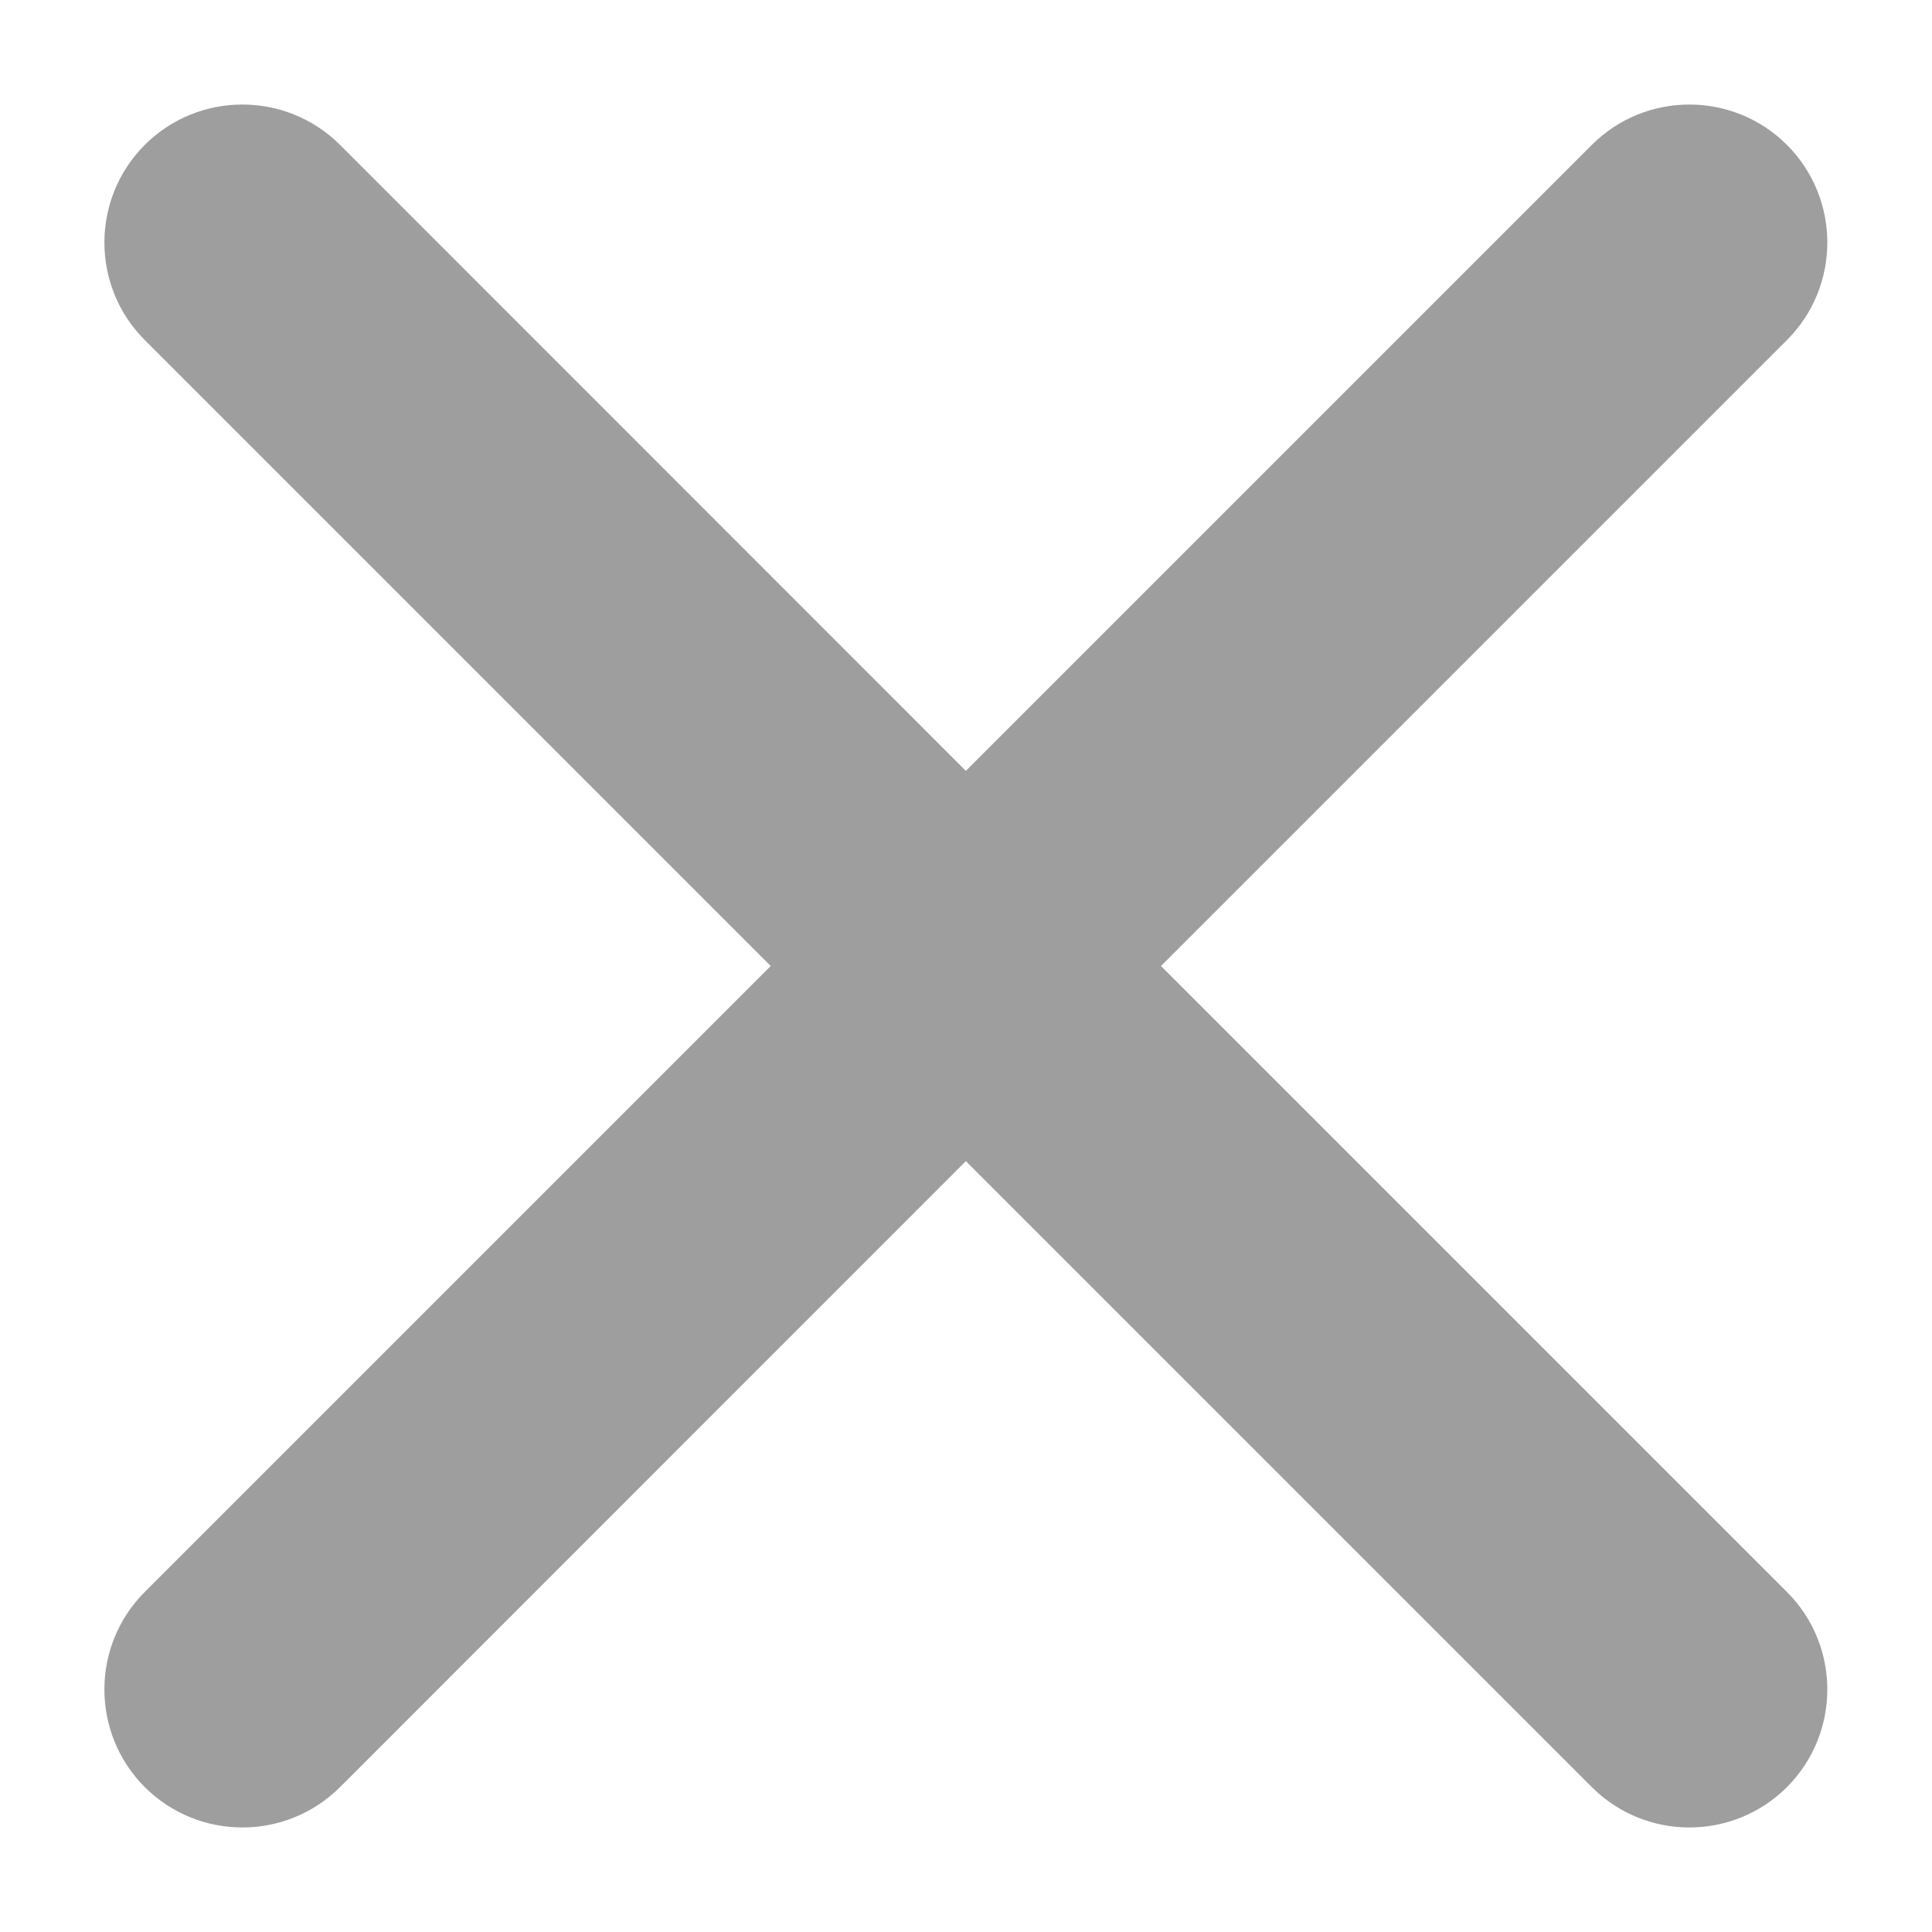
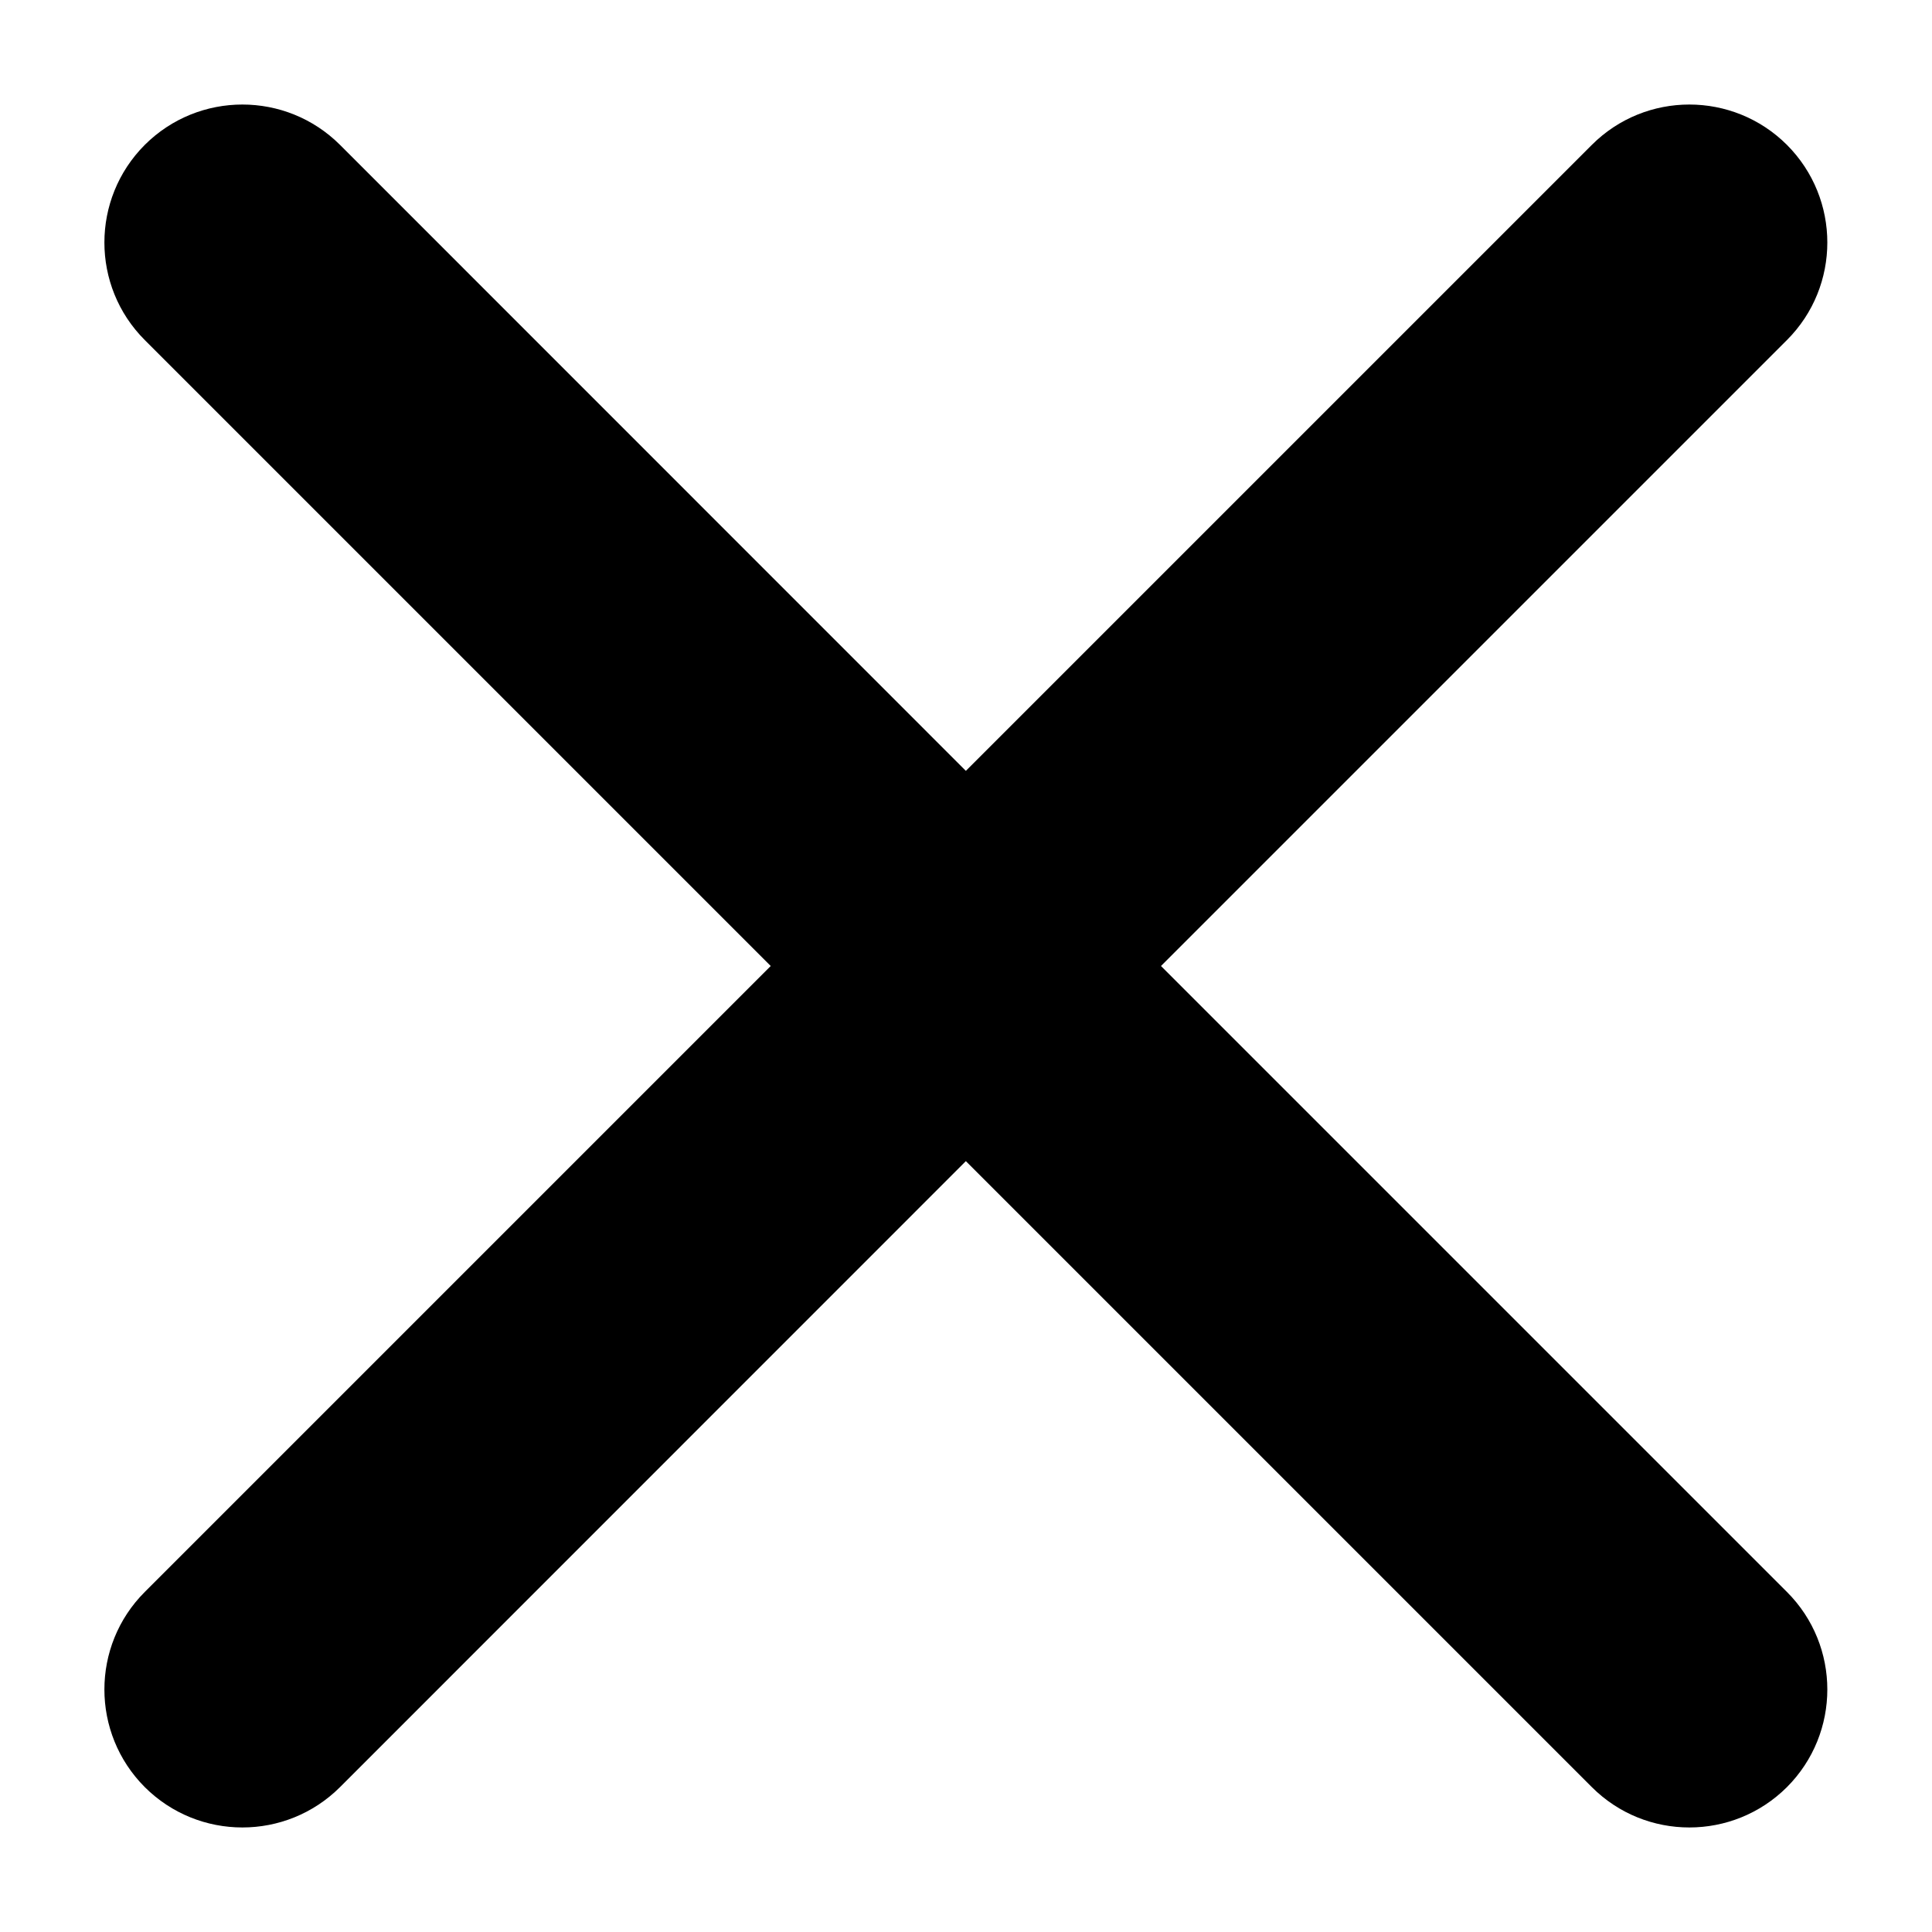
<svg xmlns="http://www.w3.org/2000/svg" width="14" height="14" viewBox="0 0 14 14" fill="none">
-   <path d="M1.049 1.05C0.659 1.441 0.659 2.074 1.049 2.464L5.585 7L1.049 11.536C0.659 11.926 0.659 12.559 1.049 12.95C1.44 13.34 2.073 13.34 2.464 12.95L6.999 8.414L11.535 12.95C11.925 13.34 12.558 13.34 12.949 12.95C13.339 12.559 13.339 11.926 12.949 11.536L8.413 7L12.949 2.464C13.339 2.074 13.339 1.441 12.949 1.05C12.558 0.66 11.925 0.66 11.535 1.05L6.999 5.586L2.464 1.05C2.073 0.66 1.44 0.66 1.049 1.05Z" fill="#9E9E9E" />
+   <path d="M1.049 1.05C0.659 1.441 0.659 2.074 1.049 2.464L5.585 7L1.049 11.536C0.659 11.926 0.659 12.559 1.049 12.95C1.44 13.34 2.073 13.34 2.464 12.95L6.999 8.414L11.535 12.95C11.925 13.34 12.558 13.34 12.949 12.95C13.339 12.559 13.339 11.926 12.949 11.536L8.413 7L12.949 2.464C13.339 2.074 13.339 1.441 12.949 1.05C12.558 0.66 11.925 0.66 11.535 1.05L6.999 5.586L2.464 1.05C2.073 0.66 1.44 0.66 1.049 1.05Z" fill="currentColor" />
</svg>
